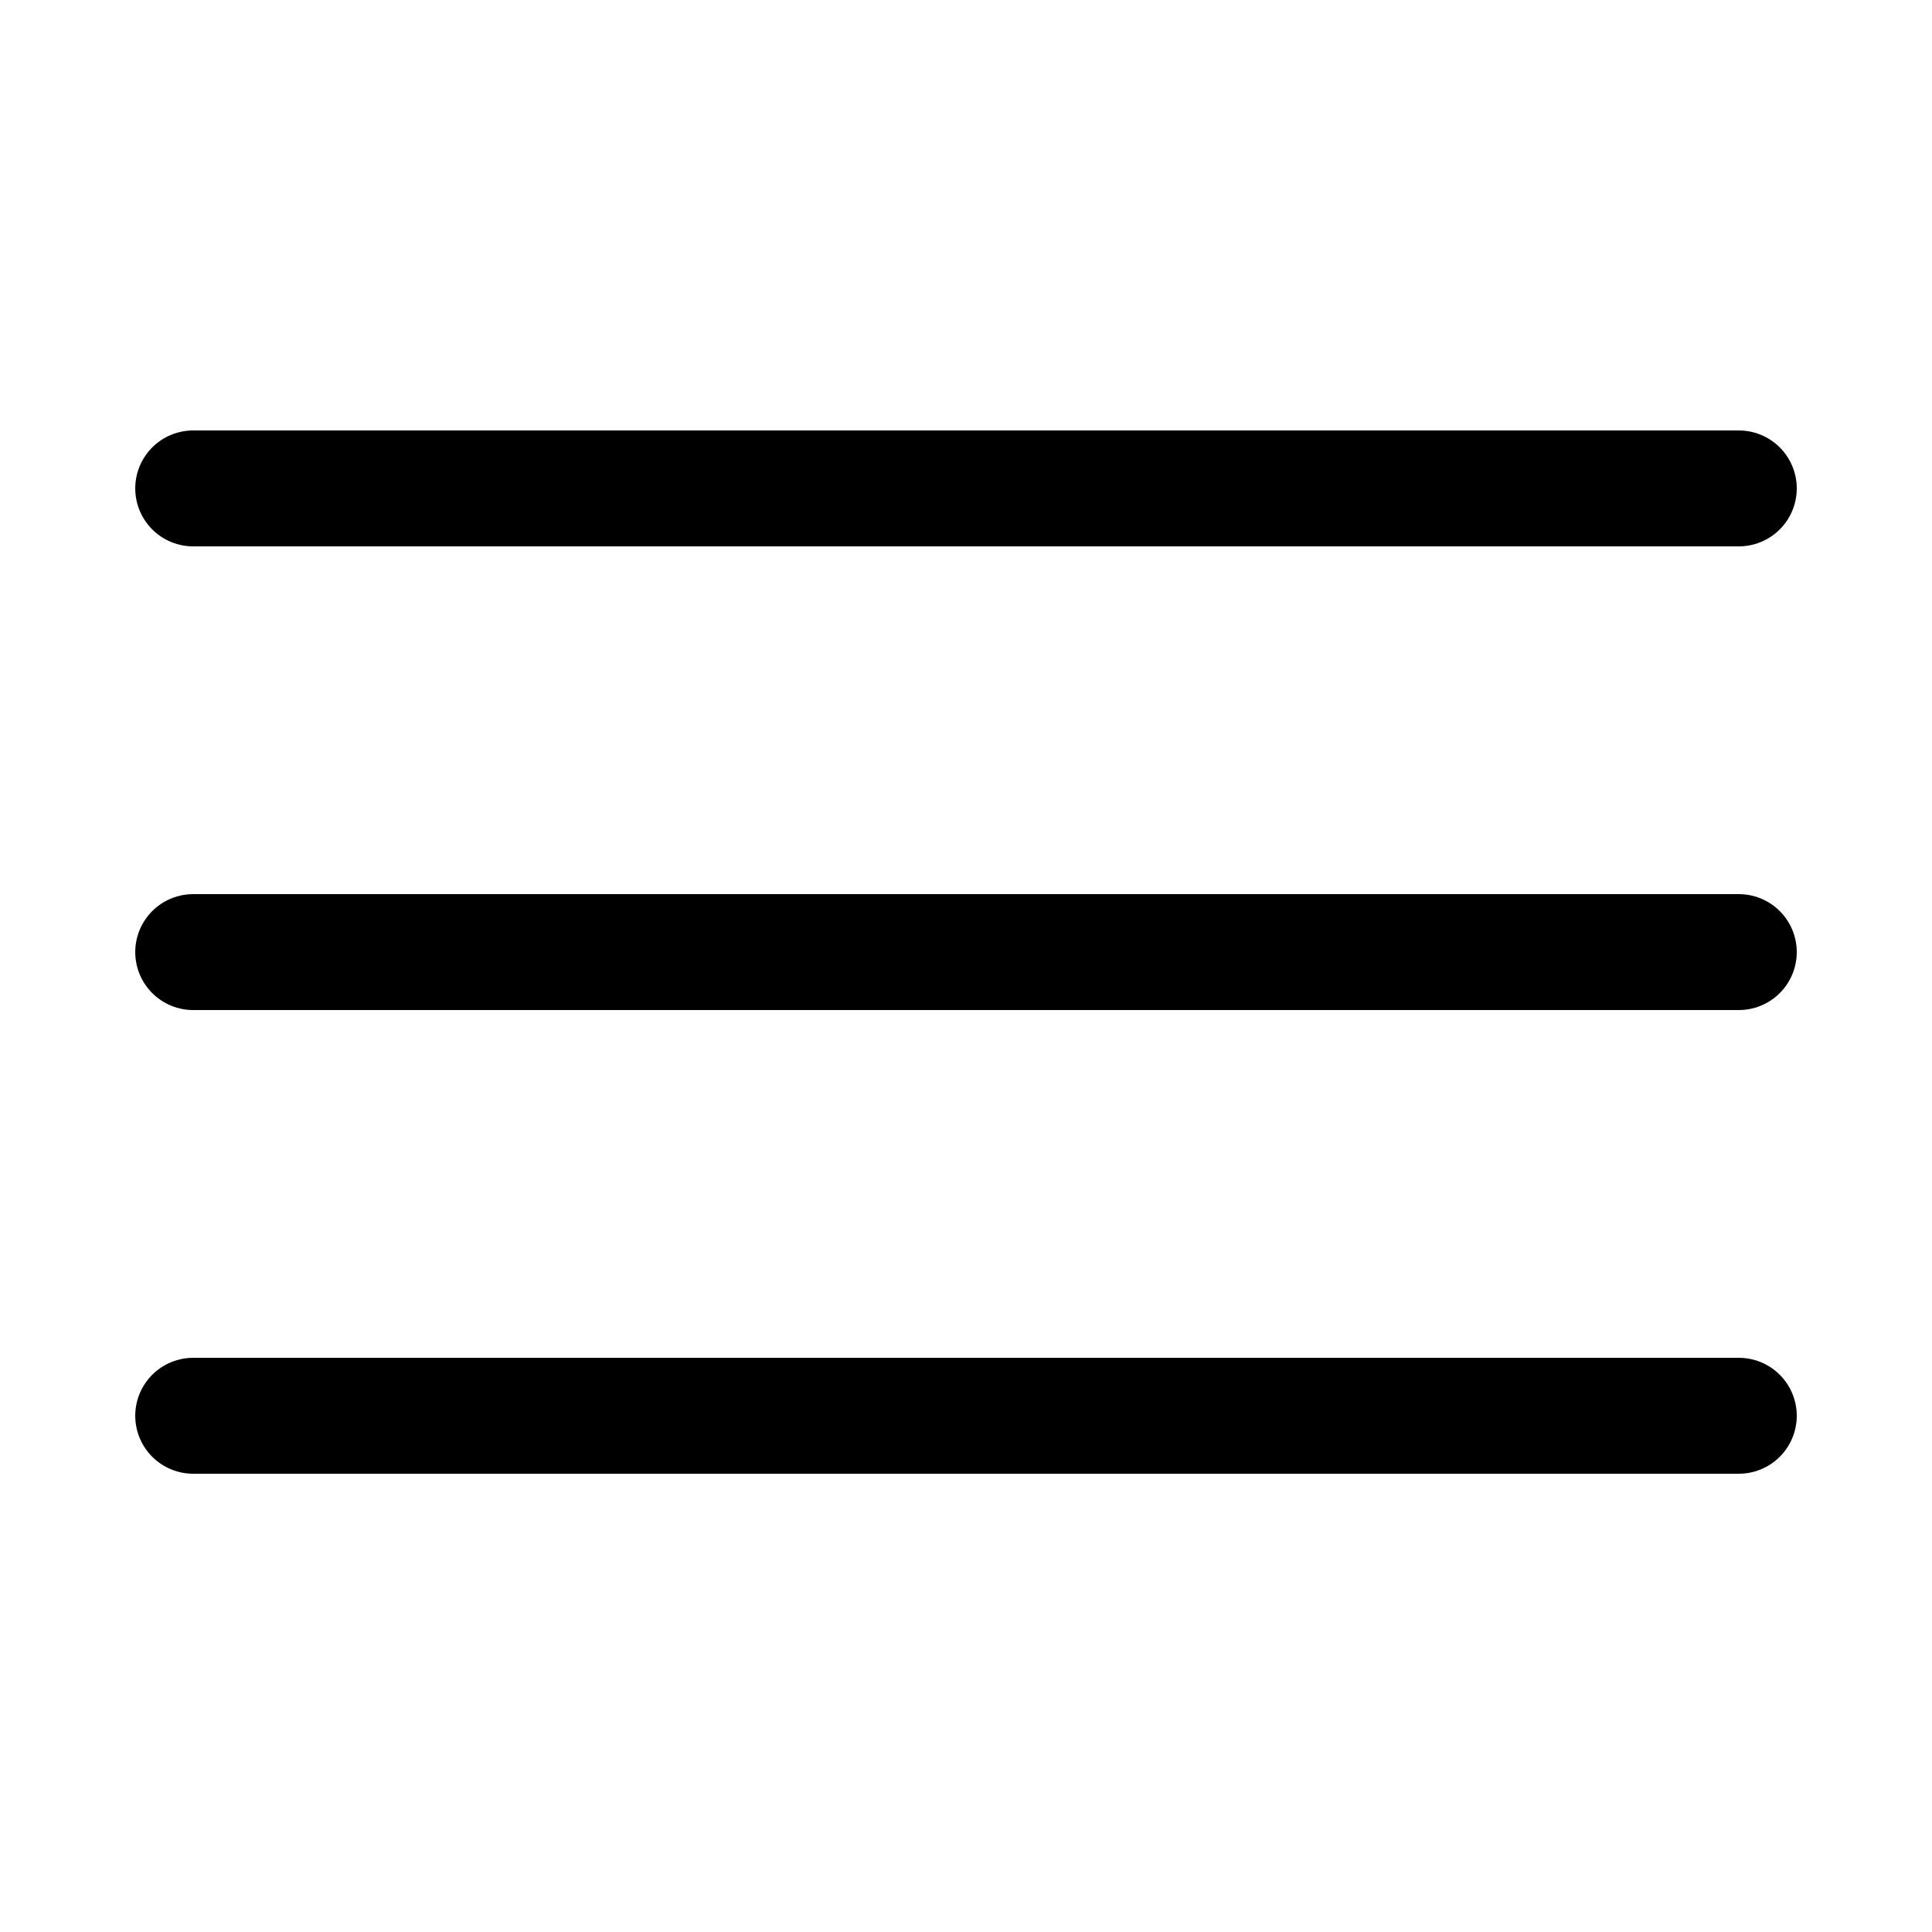
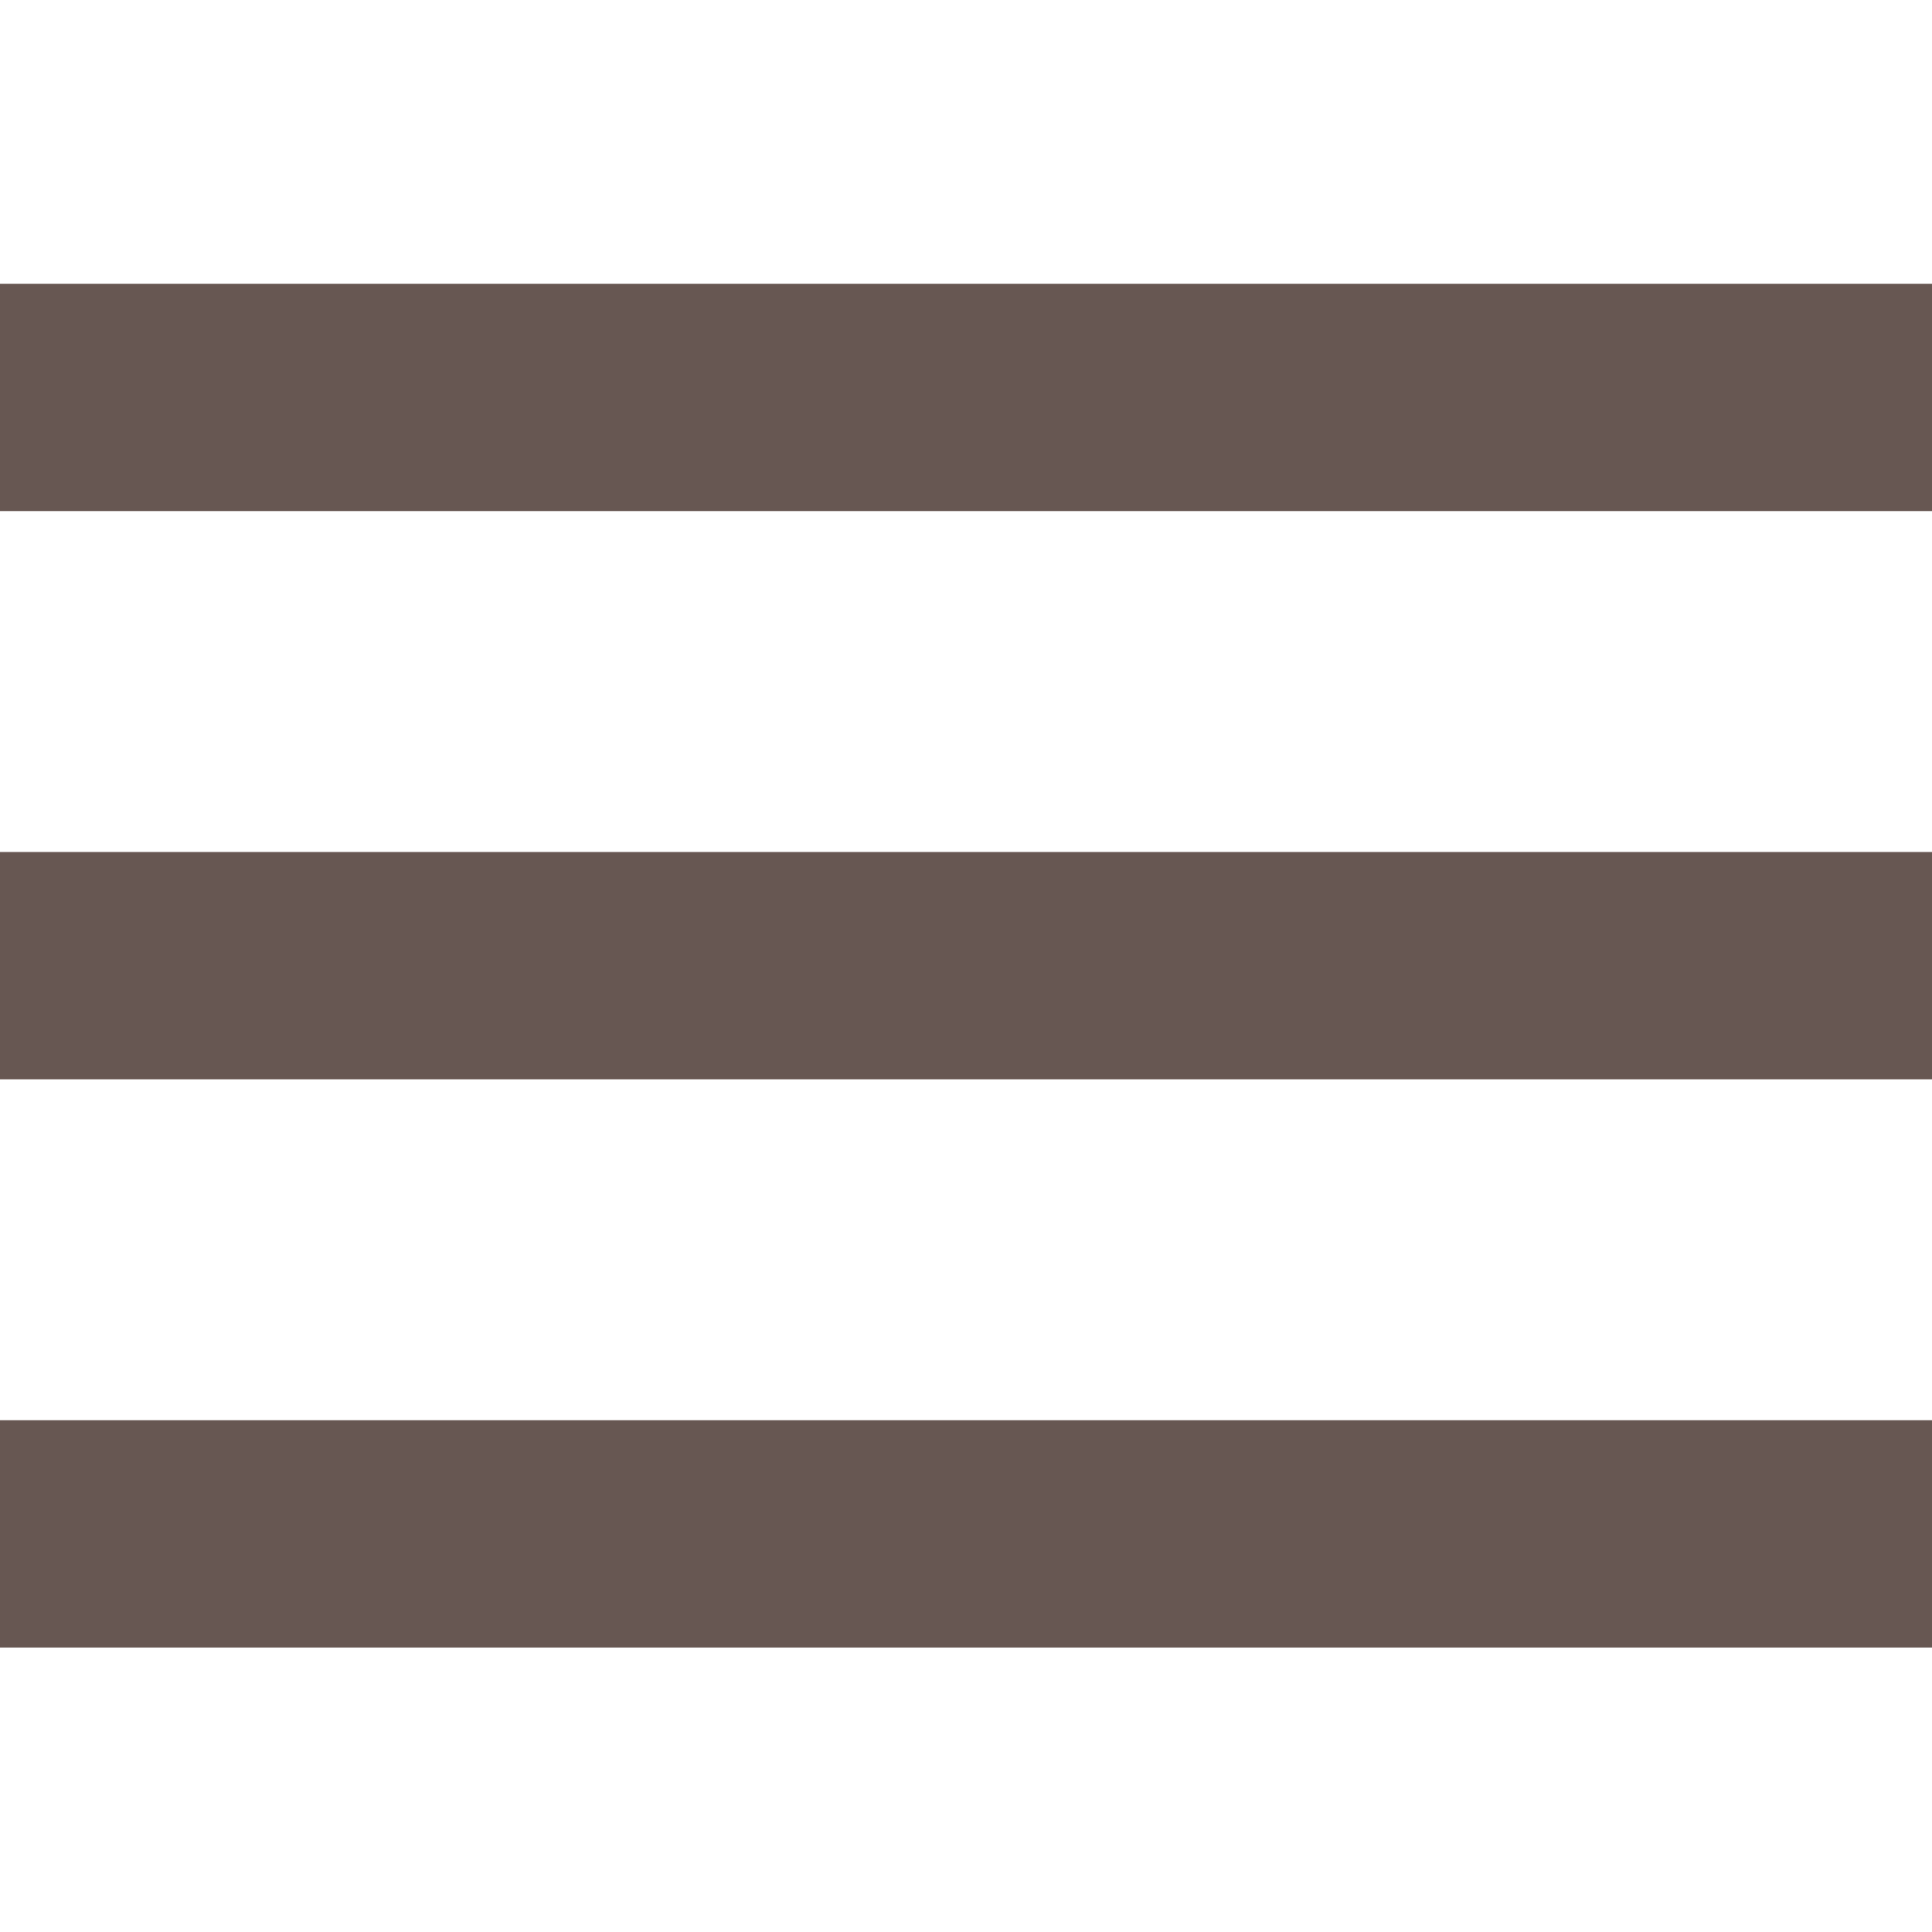
- <svg xmlns="http://www.w3.org/2000/svg" width="800px" height="800px" viewBox="-0.5 0 25 25" fill="none">
+ <svg xmlns="http://www.w3.org/2000/svg" fill="#675752" width="800px" height="800px" viewBox="0 0 1920 1920">
  <g id="SVGRepo_bgCarrier" stroke-width="0" />
  <g id="SVGRepo_tracerCarrier" stroke-linecap="round" stroke-linejoin="round" />
  <g id="SVGRepo_iconCarrier">
-     <path d="M2 12.32H22" stroke="#000000" stroke-width="1.5" stroke-linecap="round" stroke-linejoin="round" />
-     <path d="M2 18.32H22" stroke="#000000" stroke-width="1.5" stroke-linecap="round" stroke-linejoin="round" />
-     <path d="M2 6.32H22" stroke="#000000" stroke-width="1.5" stroke-linecap="round" stroke-linejoin="round" />
+     <path d="M1920 1411.412v225.882H0v-225.882h1920Zm0-564.706v225.882H0V846.706h1920ZM1920 282v225.882H0V282h1920Z" fill-rule="evenodd" />
  </g>
</svg>
